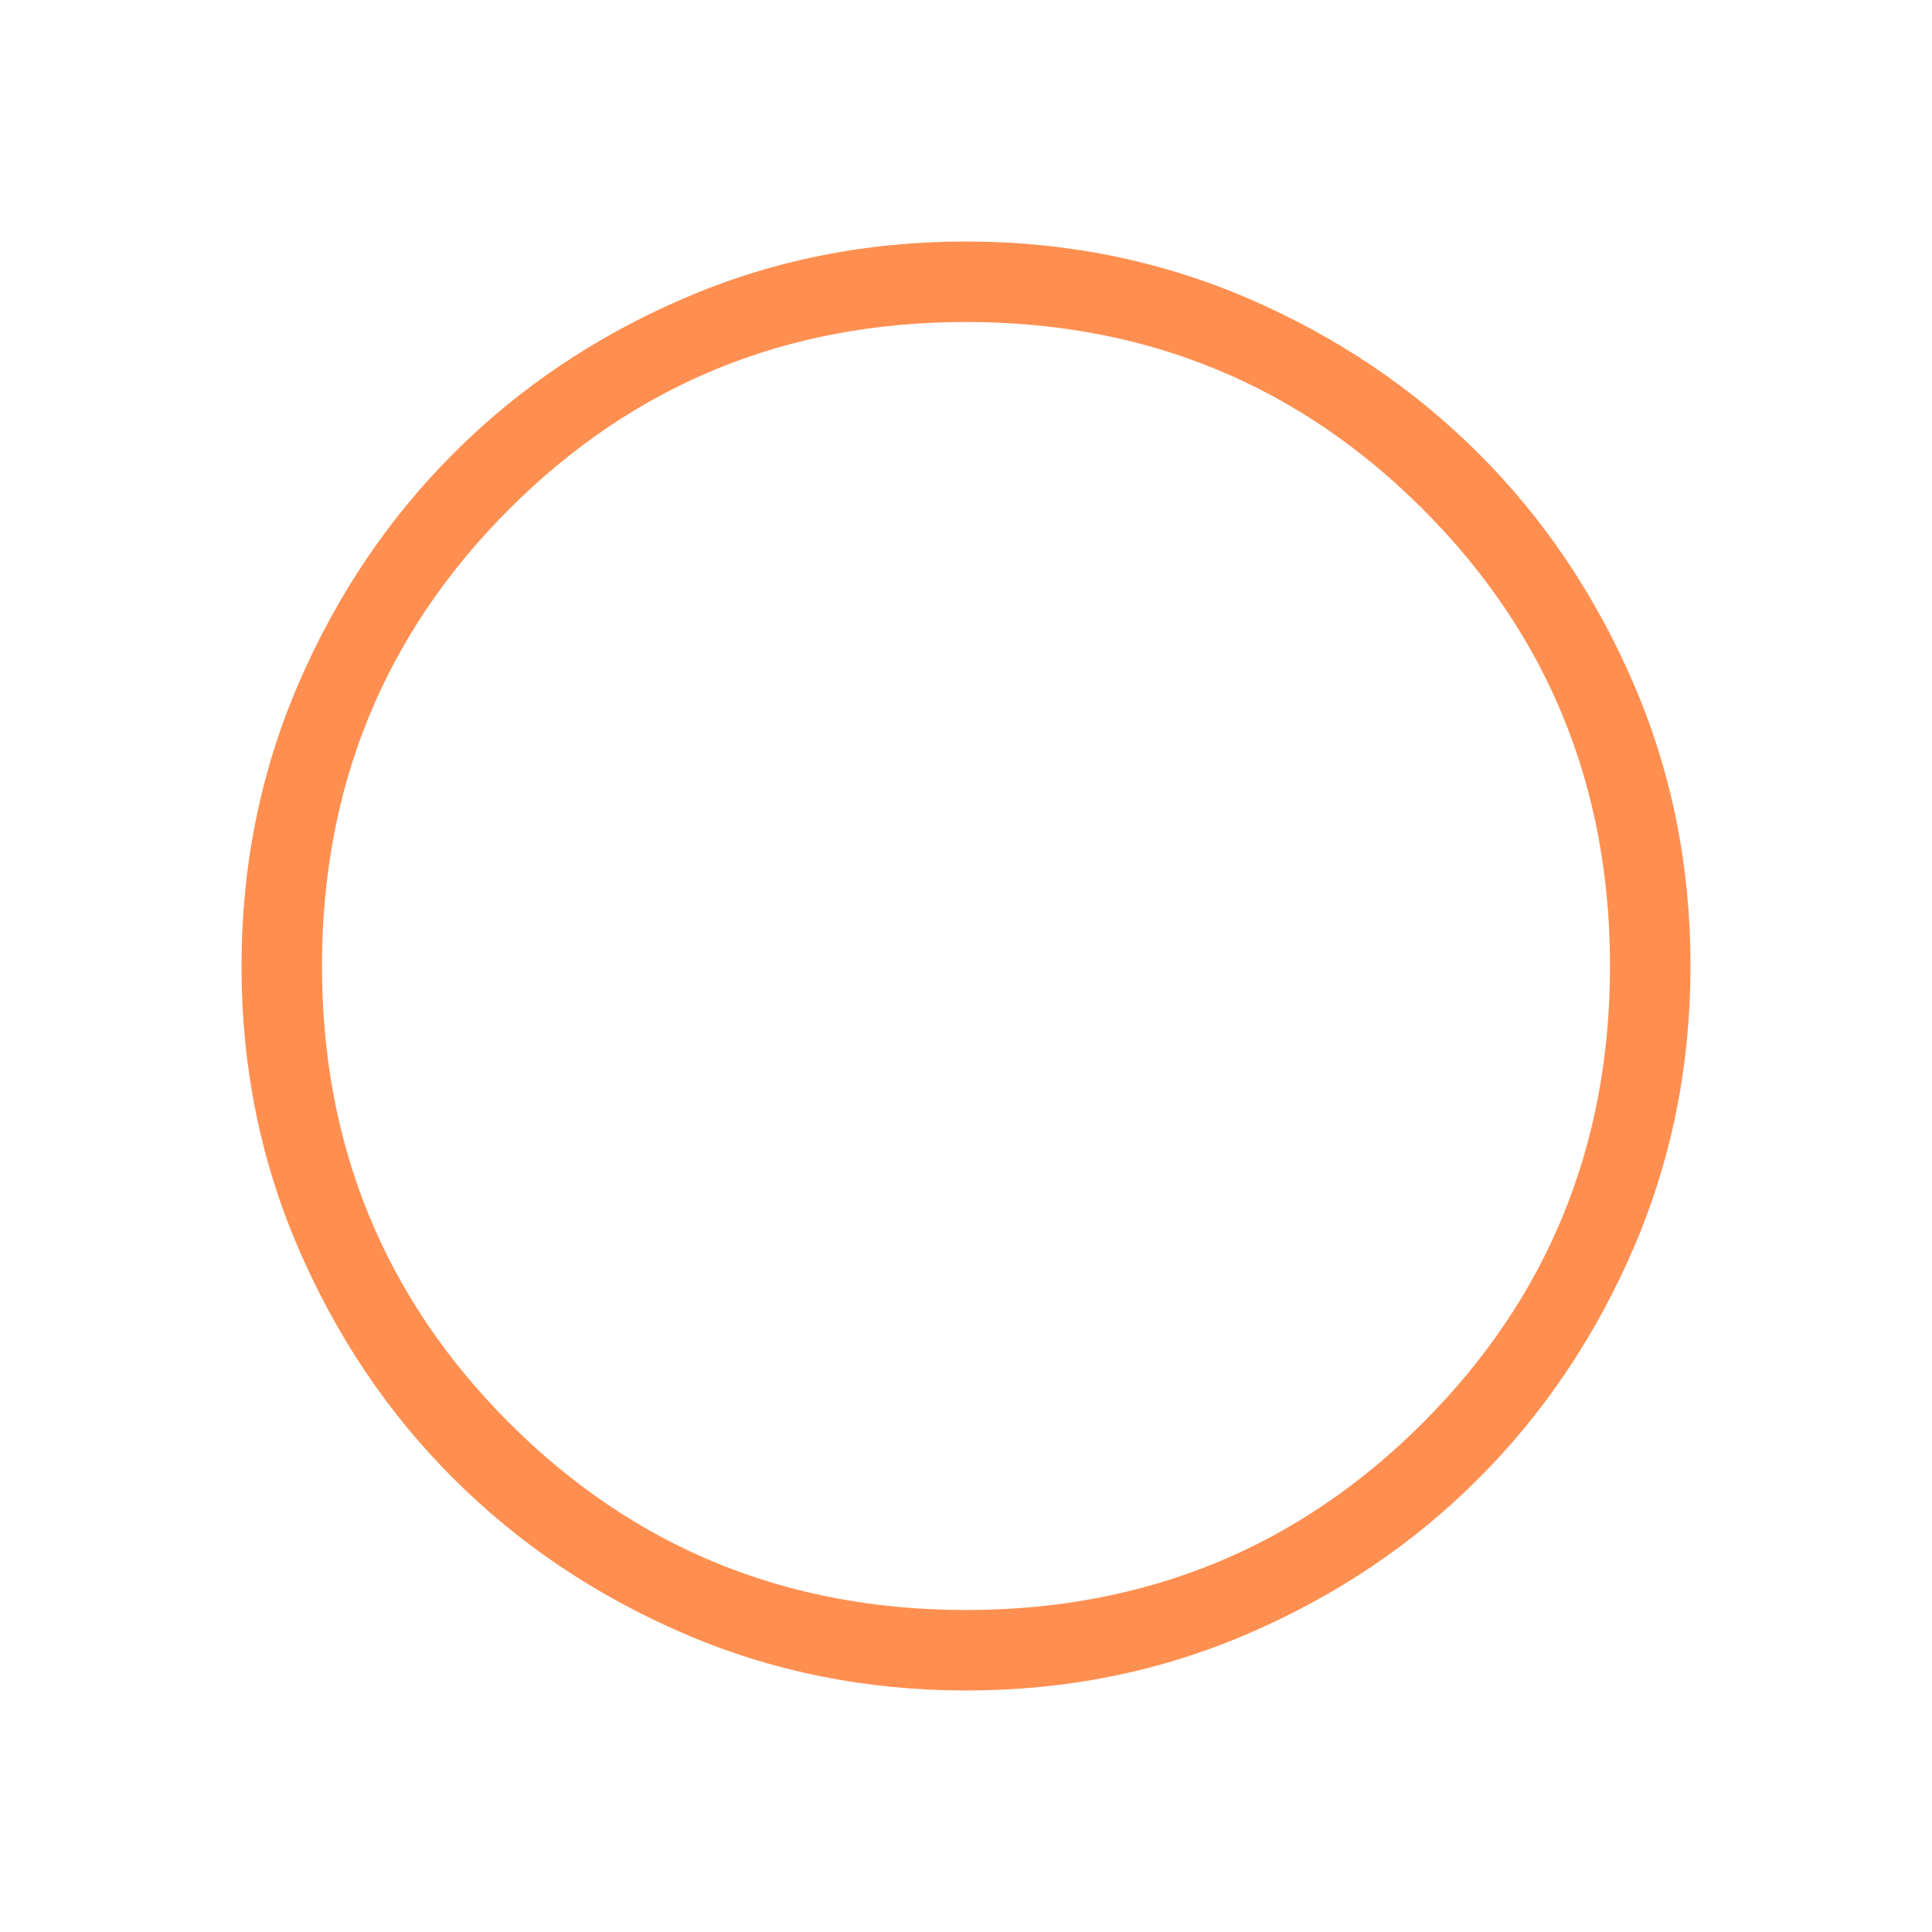
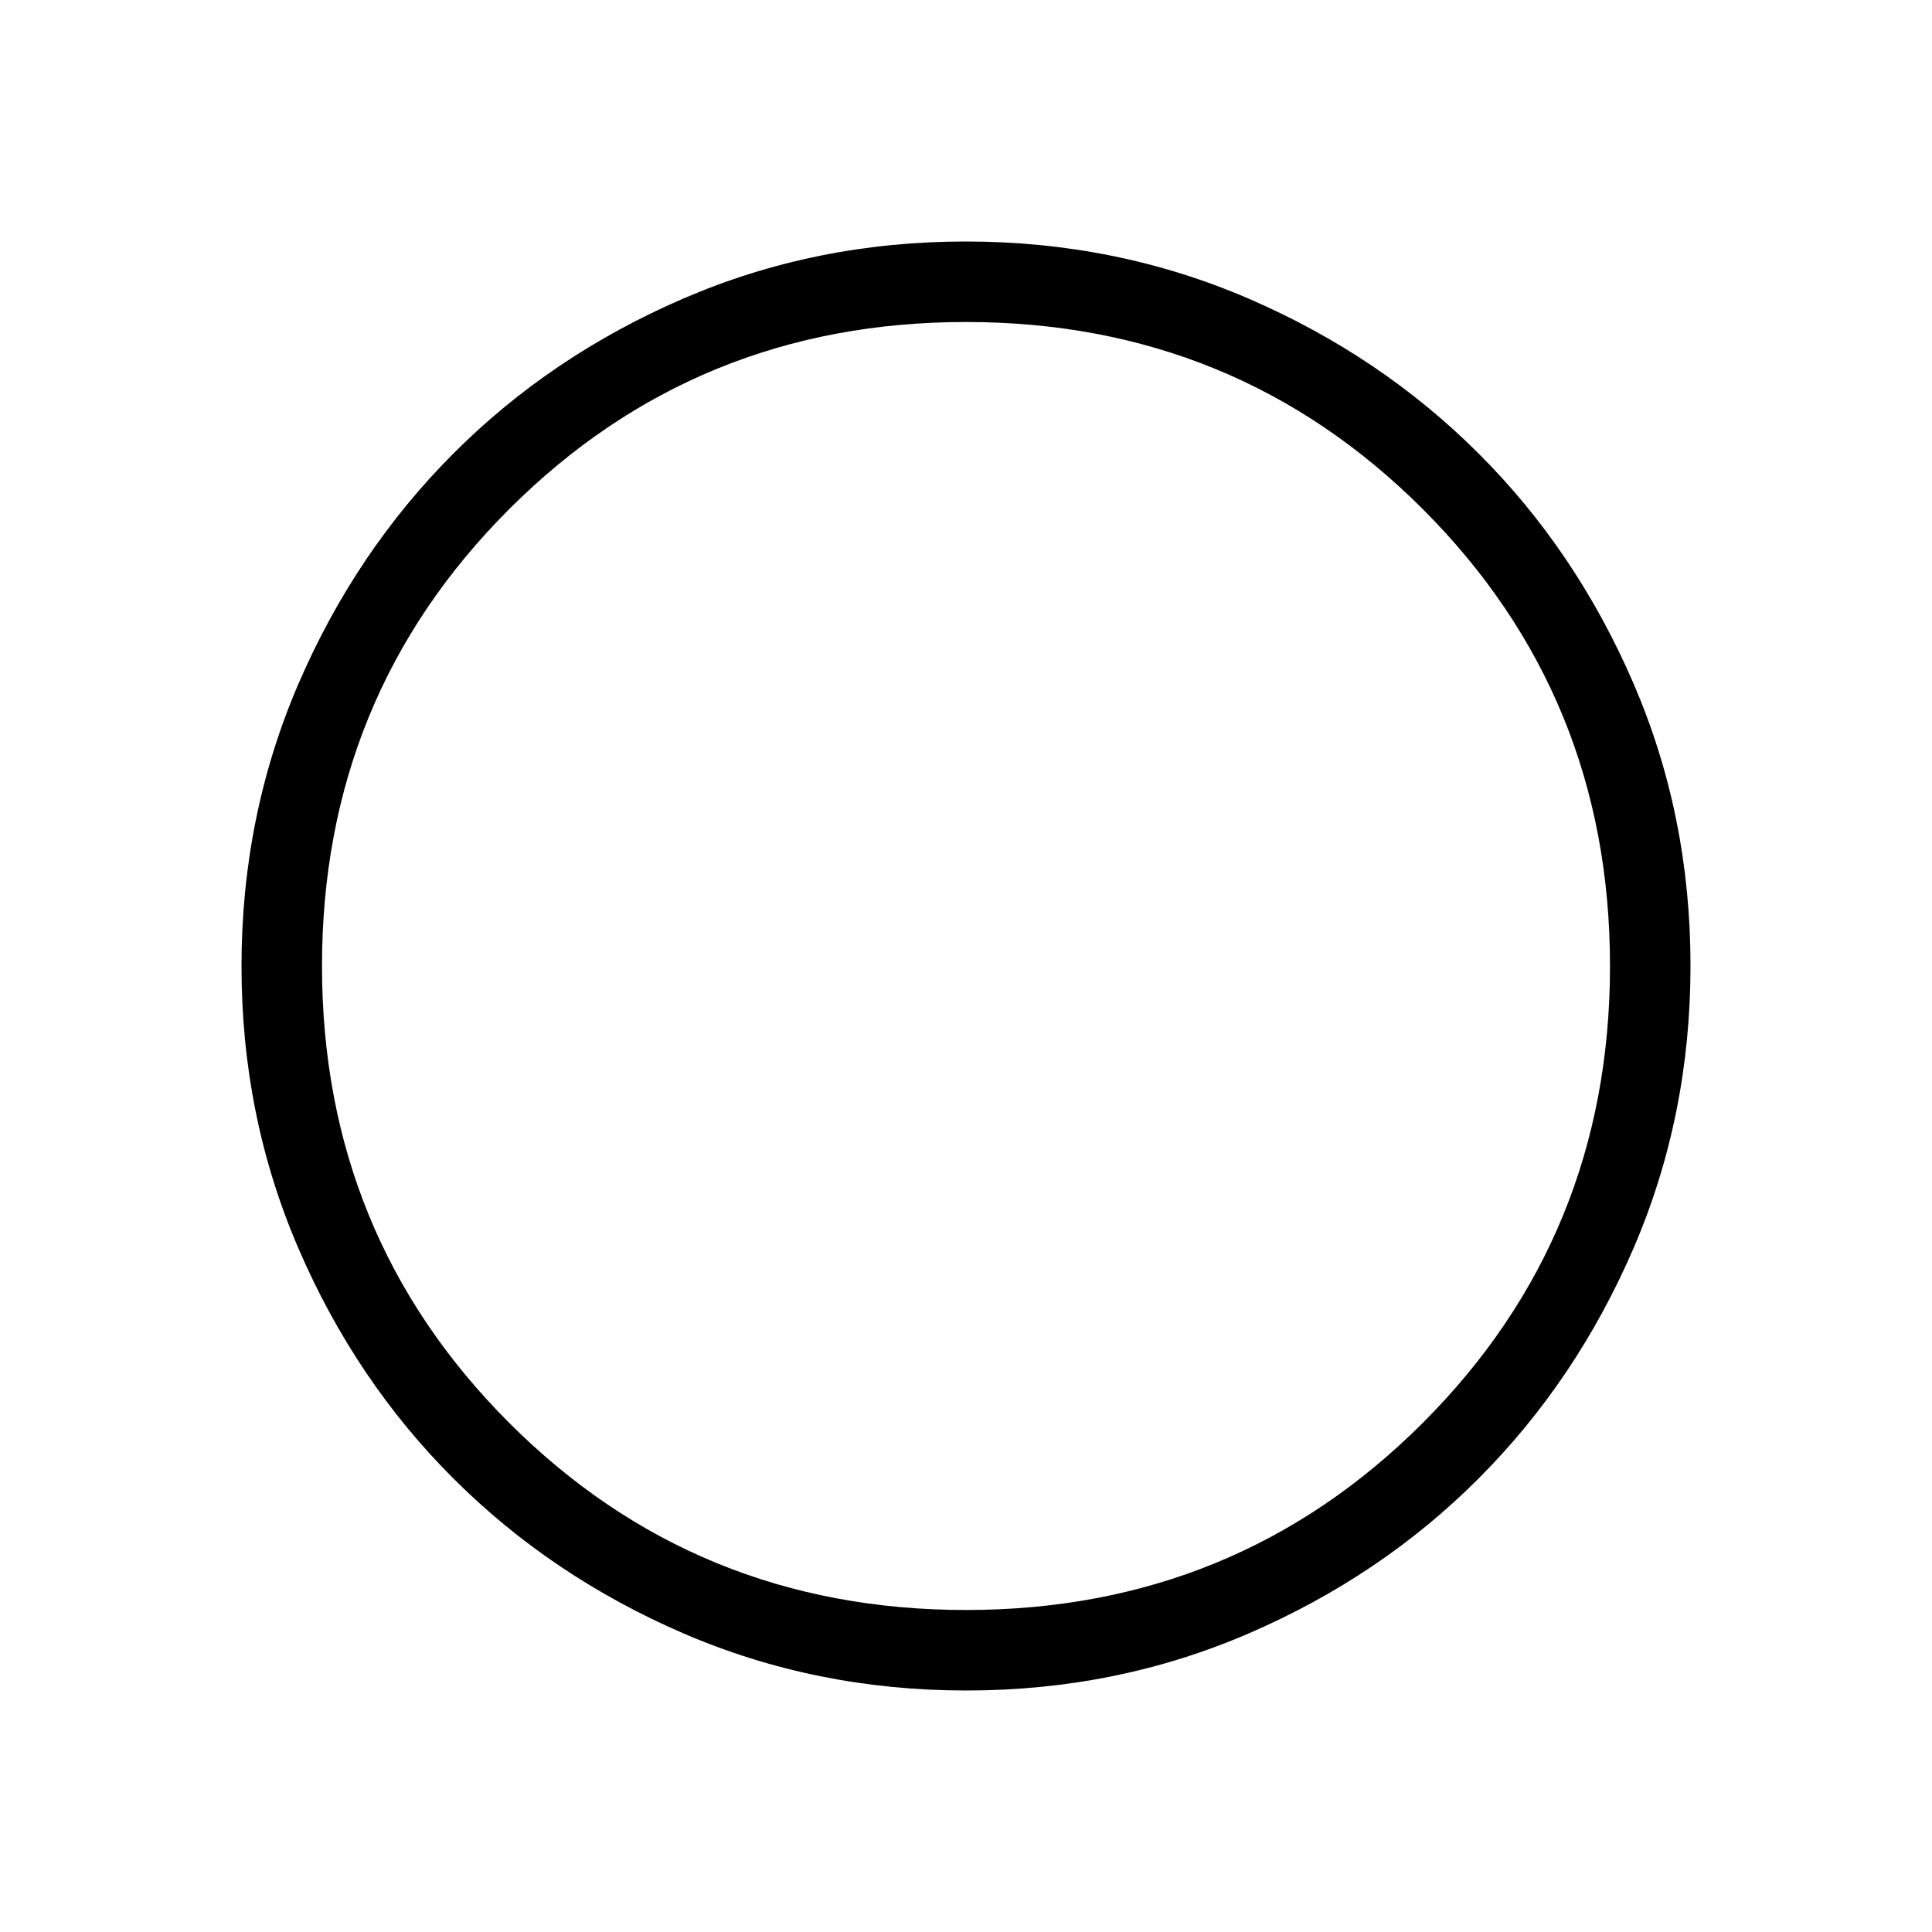
<svg xmlns="http://www.w3.org/2000/svg" width="24" height="24" viewBox="0 0 24 24" fill="none">
  <g id="Circle">
-     <path id="Vector" d="M12.003 21C10.759 21 9.589 20.764 8.493 20.292C7.398 19.819 6.445 19.178 5.634 18.368C4.823 17.559 4.182 16.607 3.709 15.512C3.236 14.417 3 13.248 3 12.003C3 10.759 3.236 9.589 3.708 8.493C4.181 7.398 4.822 6.445 5.632 5.634C6.441 4.823 7.393 4.182 8.488 3.709C9.583 3.236 10.752 3 11.997 3C13.241 3 14.411 3.236 15.507 3.708C16.602 4.181 17.555 4.822 18.366 5.632C19.177 6.441 19.818 7.393 20.291 8.488C20.764 9.583 21 10.752 21 11.997C21 13.241 20.764 14.411 20.292 15.507C19.819 16.602 19.178 17.555 18.368 18.366C17.559 19.177 16.607 19.818 15.512 20.291C14.417 20.764 13.248 21 12.003 21ZM12 20C14.233 20 16.125 19.225 17.675 17.675C19.225 16.125 20 14.233 20 12C20 9.767 19.225 7.875 17.675 6.325C16.125 4.775 14.233 4 12 4C9.767 4 7.875 4.775 6.325 6.325C4.775 7.875 4 9.767 4 12C4 14.233 4.775 16.125 6.325 17.675C7.875 19.225 9.767 20 12 20Z" fill="#FF8F50" />
+     <path id="Vector" d="M12.003 21C10.759 21 9.589 20.764 8.493 20.292C7.398 19.819 6.445 19.178 5.634 18.368C4.823 17.559 4.182 16.607 3.709 15.512C3.236 14.417 3 13.248 3 12.003C3 10.759 3.236 9.589 3.708 8.493C4.181 7.398 4.822 6.445 5.632 5.634C6.441 4.823 7.393 4.182 8.488 3.709C9.583 3.236 10.752 3 11.997 3C13.241 3 14.411 3.236 15.507 3.708C16.602 4.181 17.555 4.822 18.366 5.632C19.177 6.441 19.818 7.393 20.291 8.488C20.764 9.583 21 10.752 21 11.997C21 13.241 20.764 14.411 20.292 15.507C19.819 16.602 19.178 17.555 18.368 18.366C17.559 19.177 16.607 19.818 15.512 20.291C14.417 20.764 13.248 21 12.003 21ZM12 20C14.233 20 16.125 19.225 17.675 17.675C19.225 16.125 20 14.233 20 12C20 9.767 19.225 7.875 17.675 6.325C16.125 4.775 14.233 4 12 4C9.767 4 7.875 4.775 6.325 6.325C4.775 7.875 4 9.767 4 12C4 14.233 4.775 16.125 6.325 17.675C7.875 19.225 9.767 20 12 20Z" fill="currentColor" />
  </g>
</svg>
